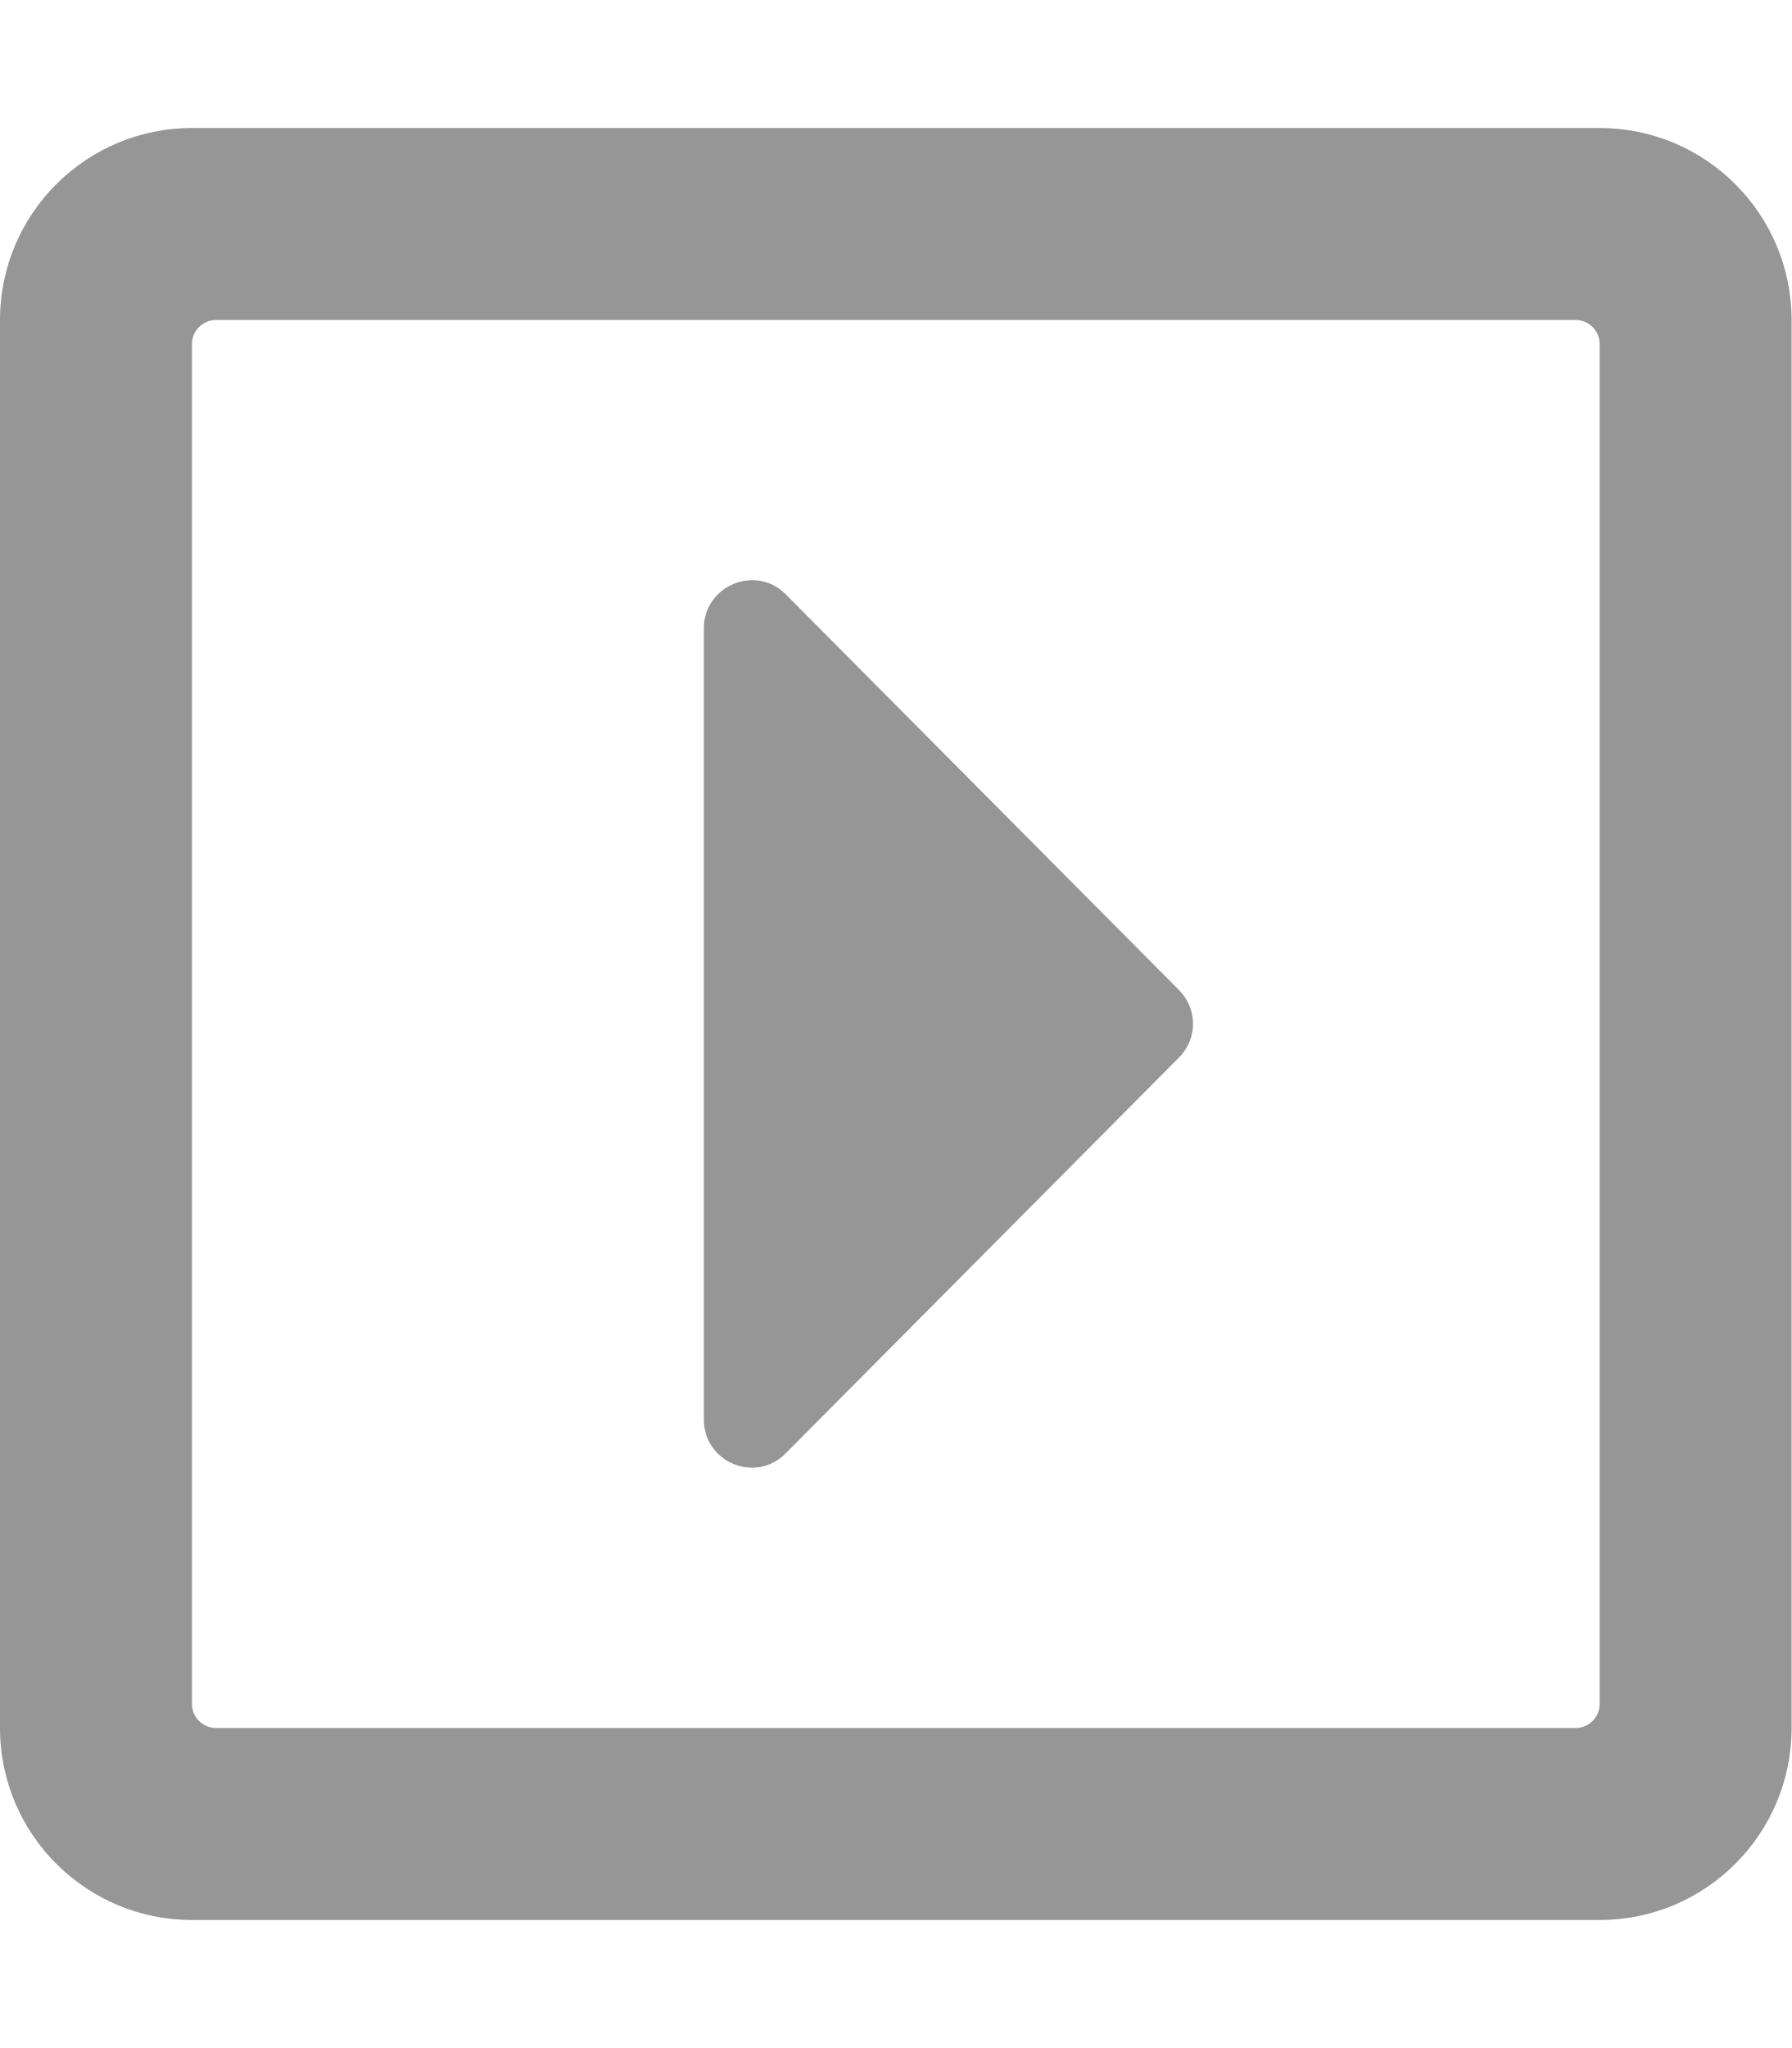
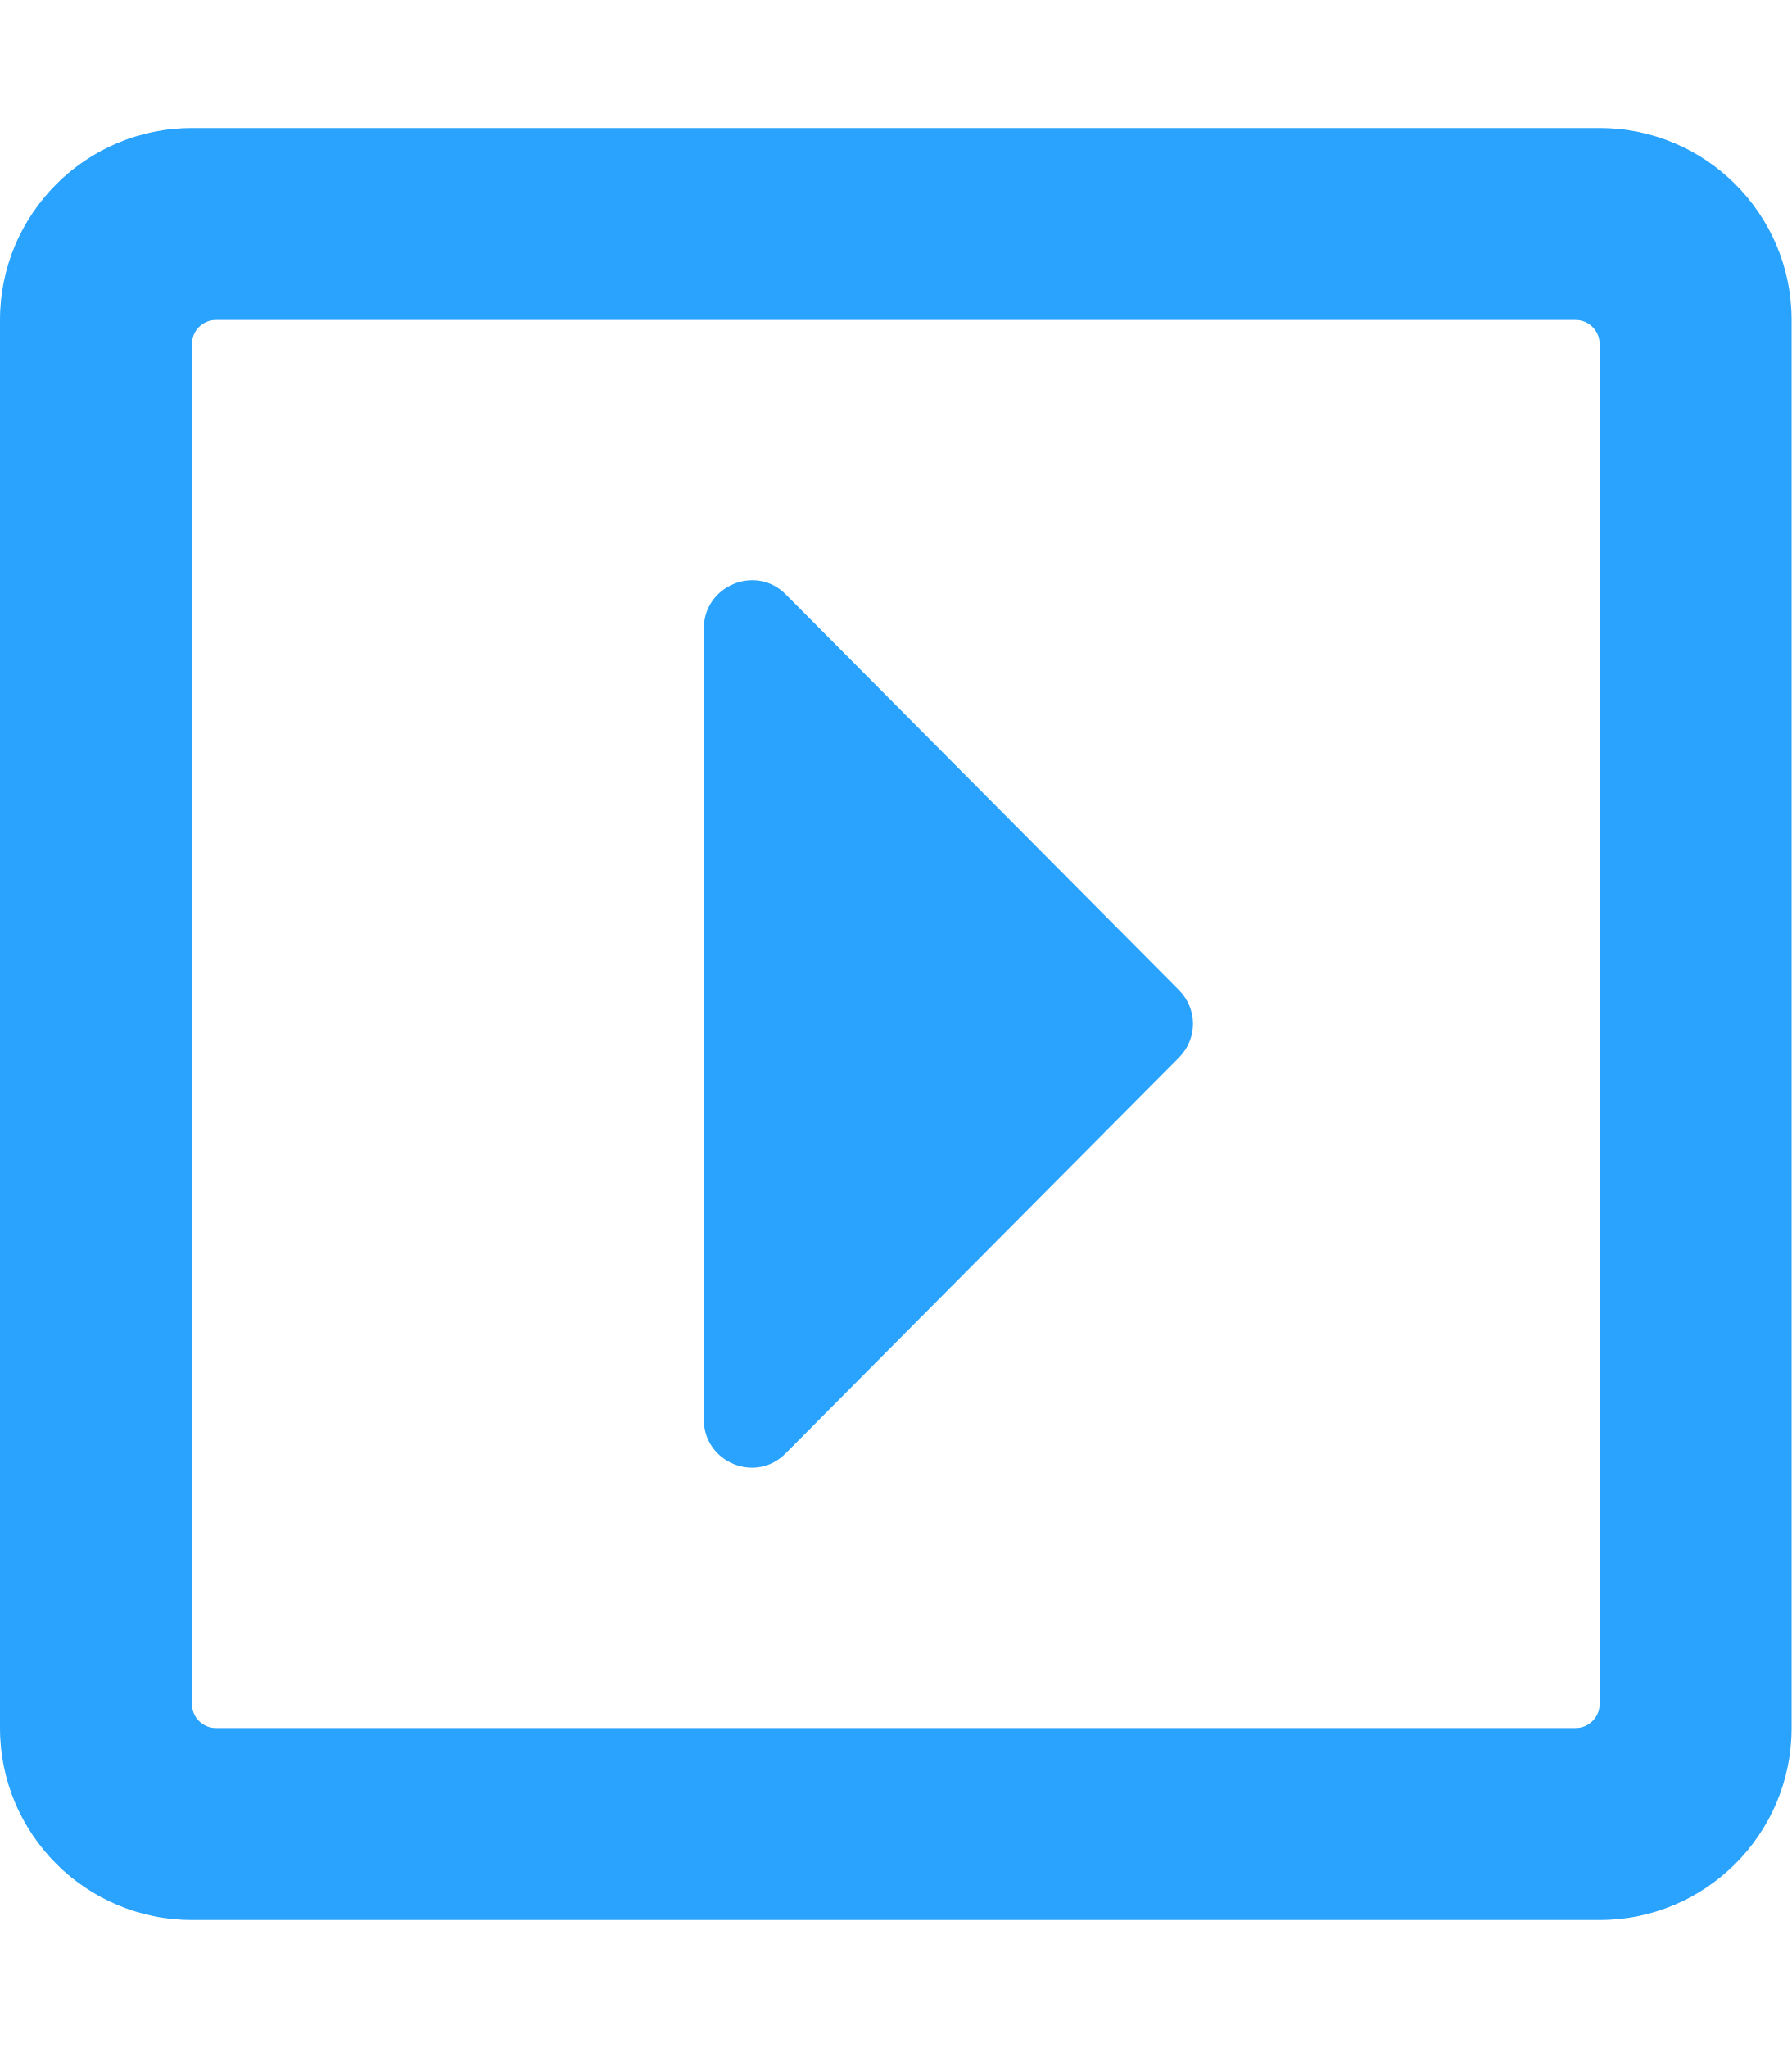
<svg xmlns="http://www.w3.org/2000/svg" aria-hidden="true" focusable="false" data-prefix="far" data-icon="caret-square-right" class="svg-inline--fa fa-caret-square-right fa-w-14" role="img" viewBox="0 0 448 512">
-   <path fill="#969696" d="M176 354.9V157.1c0-10.7 13-16.1 20.5-8.5l98.3 98.9c4.7 4.7 4.7 12.2 0 16.9l-98.3 98.9c-7.5 7.7-20.5 2.3-20.5-8.4zM448 80v352c0 26.5-21.5 48-48 48H48c-26.5 0-48-21.5-48-48V80c0-26.5 21.5-48 48-48h352c26.5 0 48 21.5 48 48zm-48 346V86c0-3.3-2.7-6-6-6H54c-3.3 0-6 2.7-6 6v340c0 3.3 2.7 6 6 6h340c3.3 0 6-2.7 6-6z" />
+   <path fill="#2aa3ff" d="M176 354.9V157.1c0-10.7 13-16.1 20.5-8.5l98.3 98.9c4.7 4.7 4.7 12.2 0 16.9l-98.3 98.9c-7.5 7.7-20.5 2.3-20.5-8.4zM448 80v352c0 26.5-21.5 48-48 48H48c-26.5 0-48-21.5-48-48V80c0-26.5 21.5-48 48-48h352c26.5 0 48 21.5 48 48zm-48 346V86c0-3.3-2.7-6-6-6H54c-3.3 0-6 2.7-6 6v340c0 3.3 2.7 6 6 6h340c3.3 0 6-2.7 6-6z" />
</svg>
